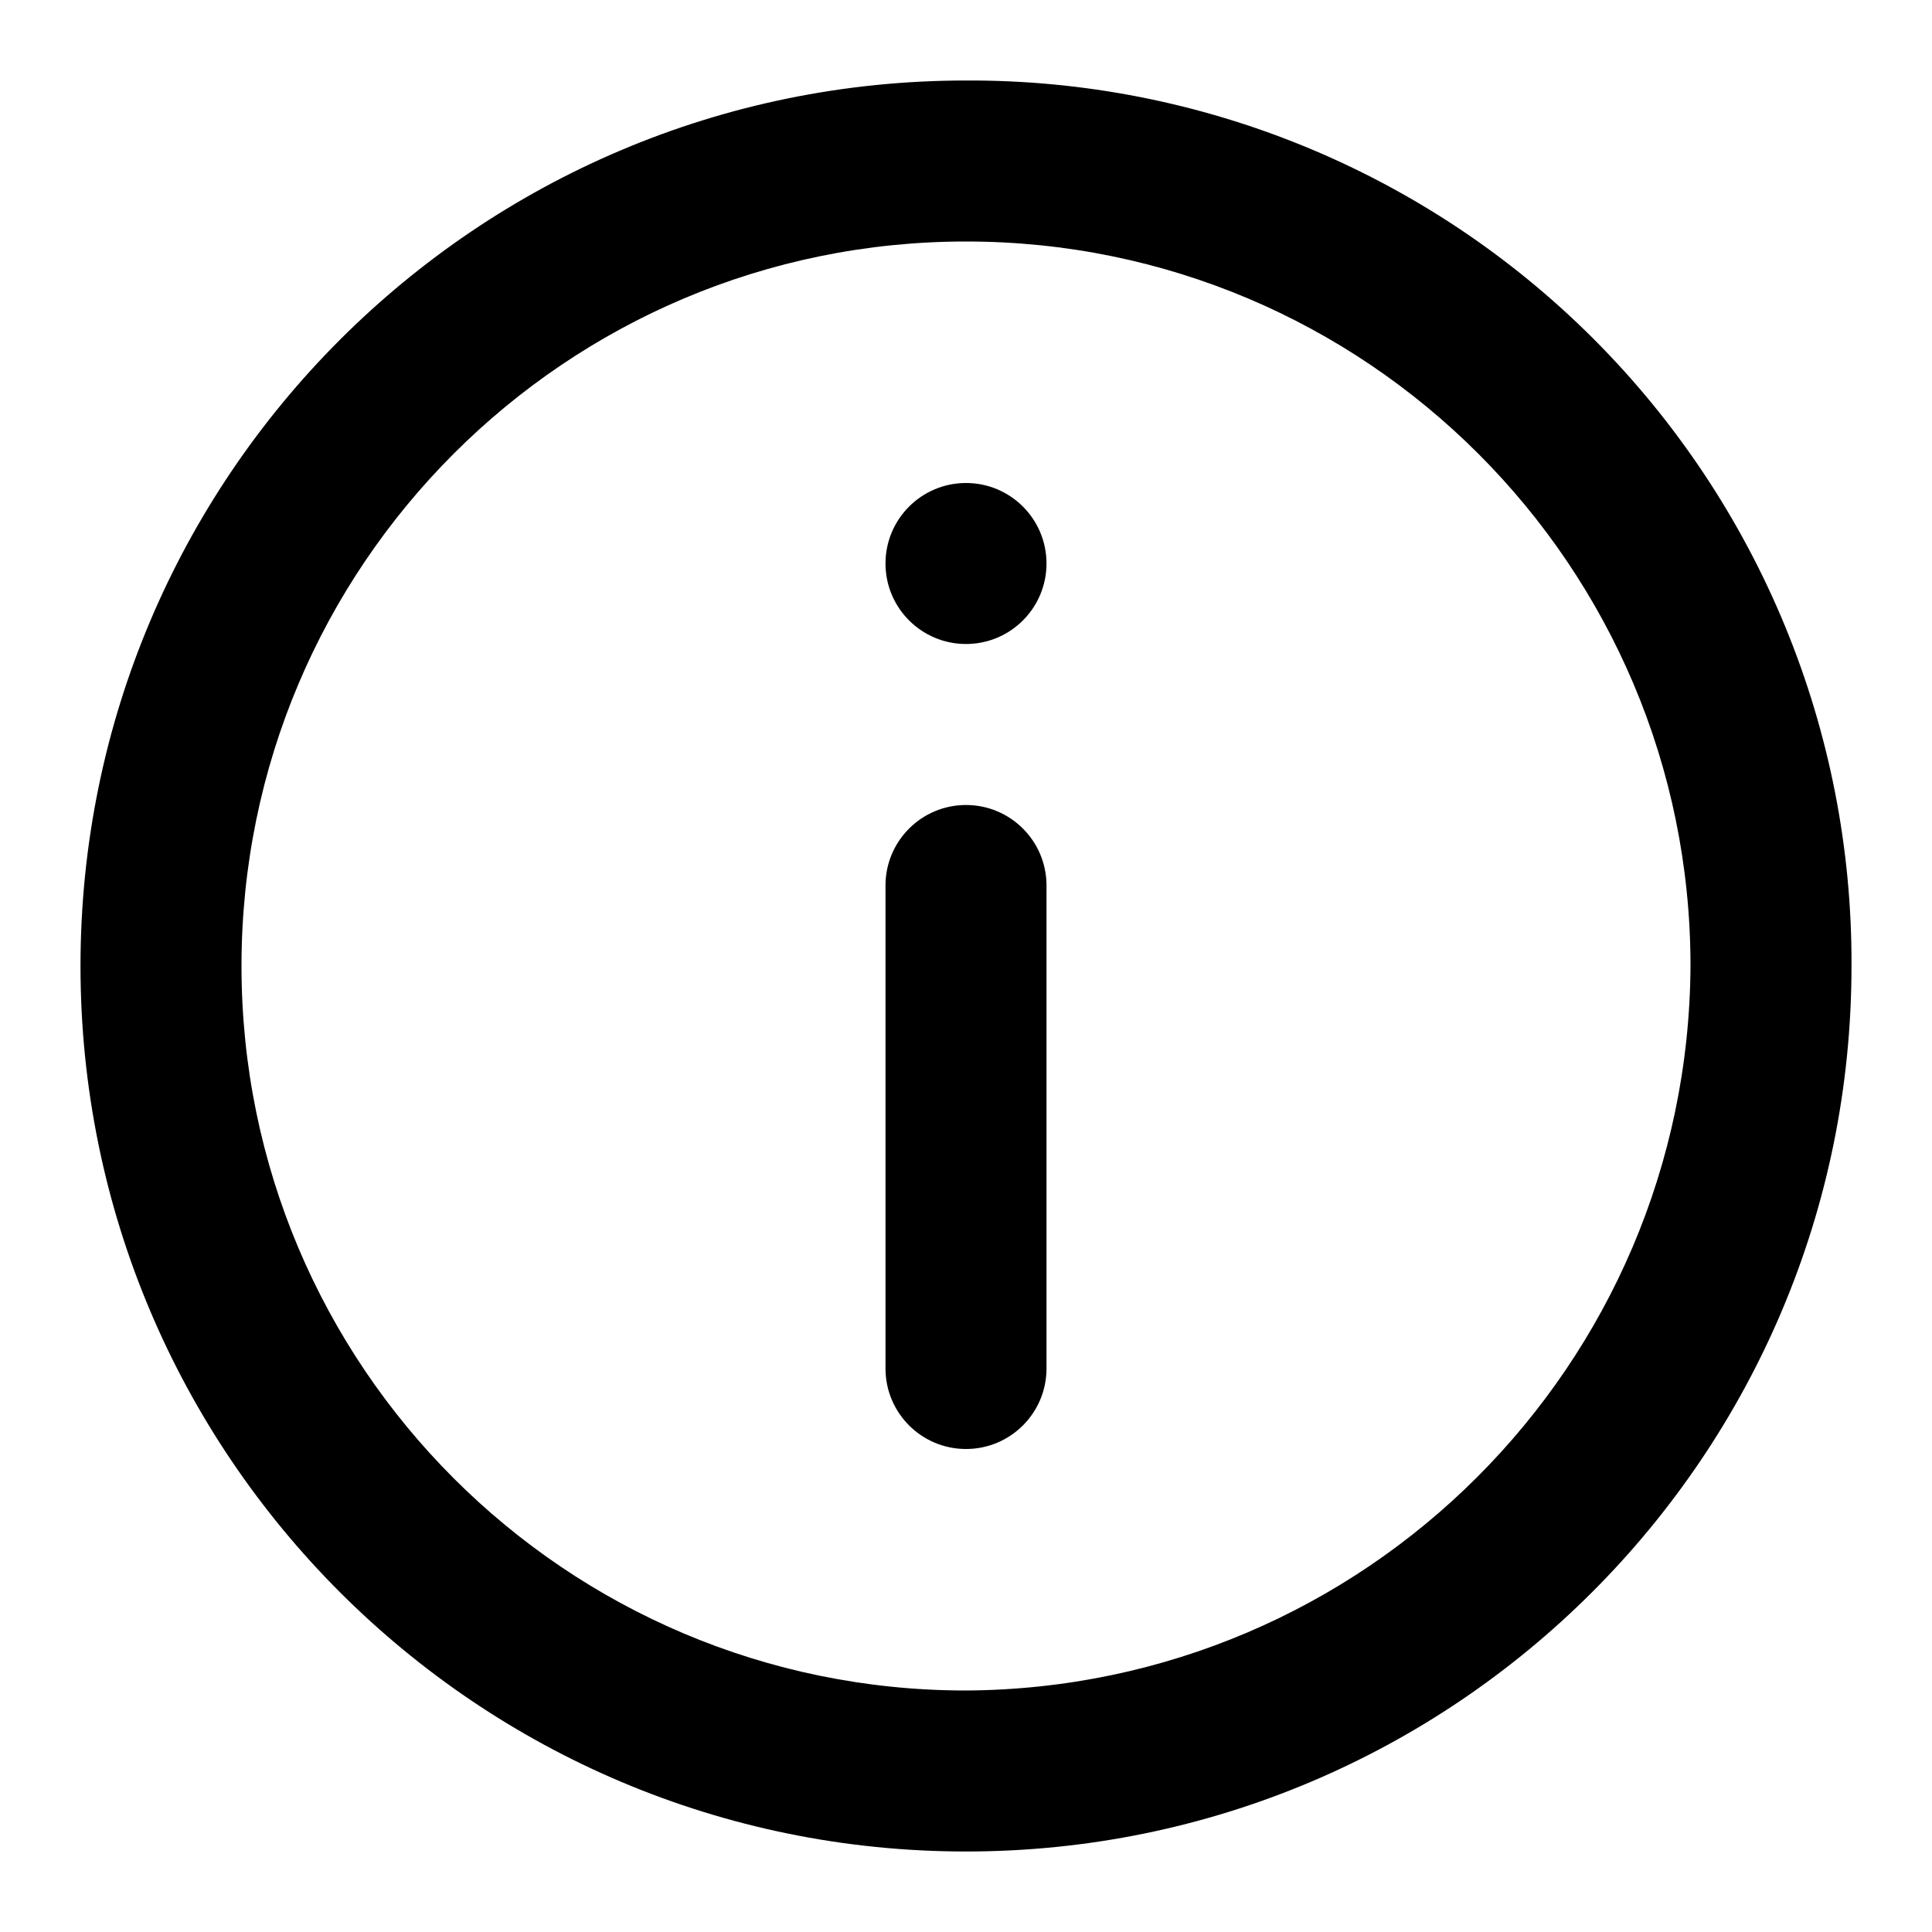
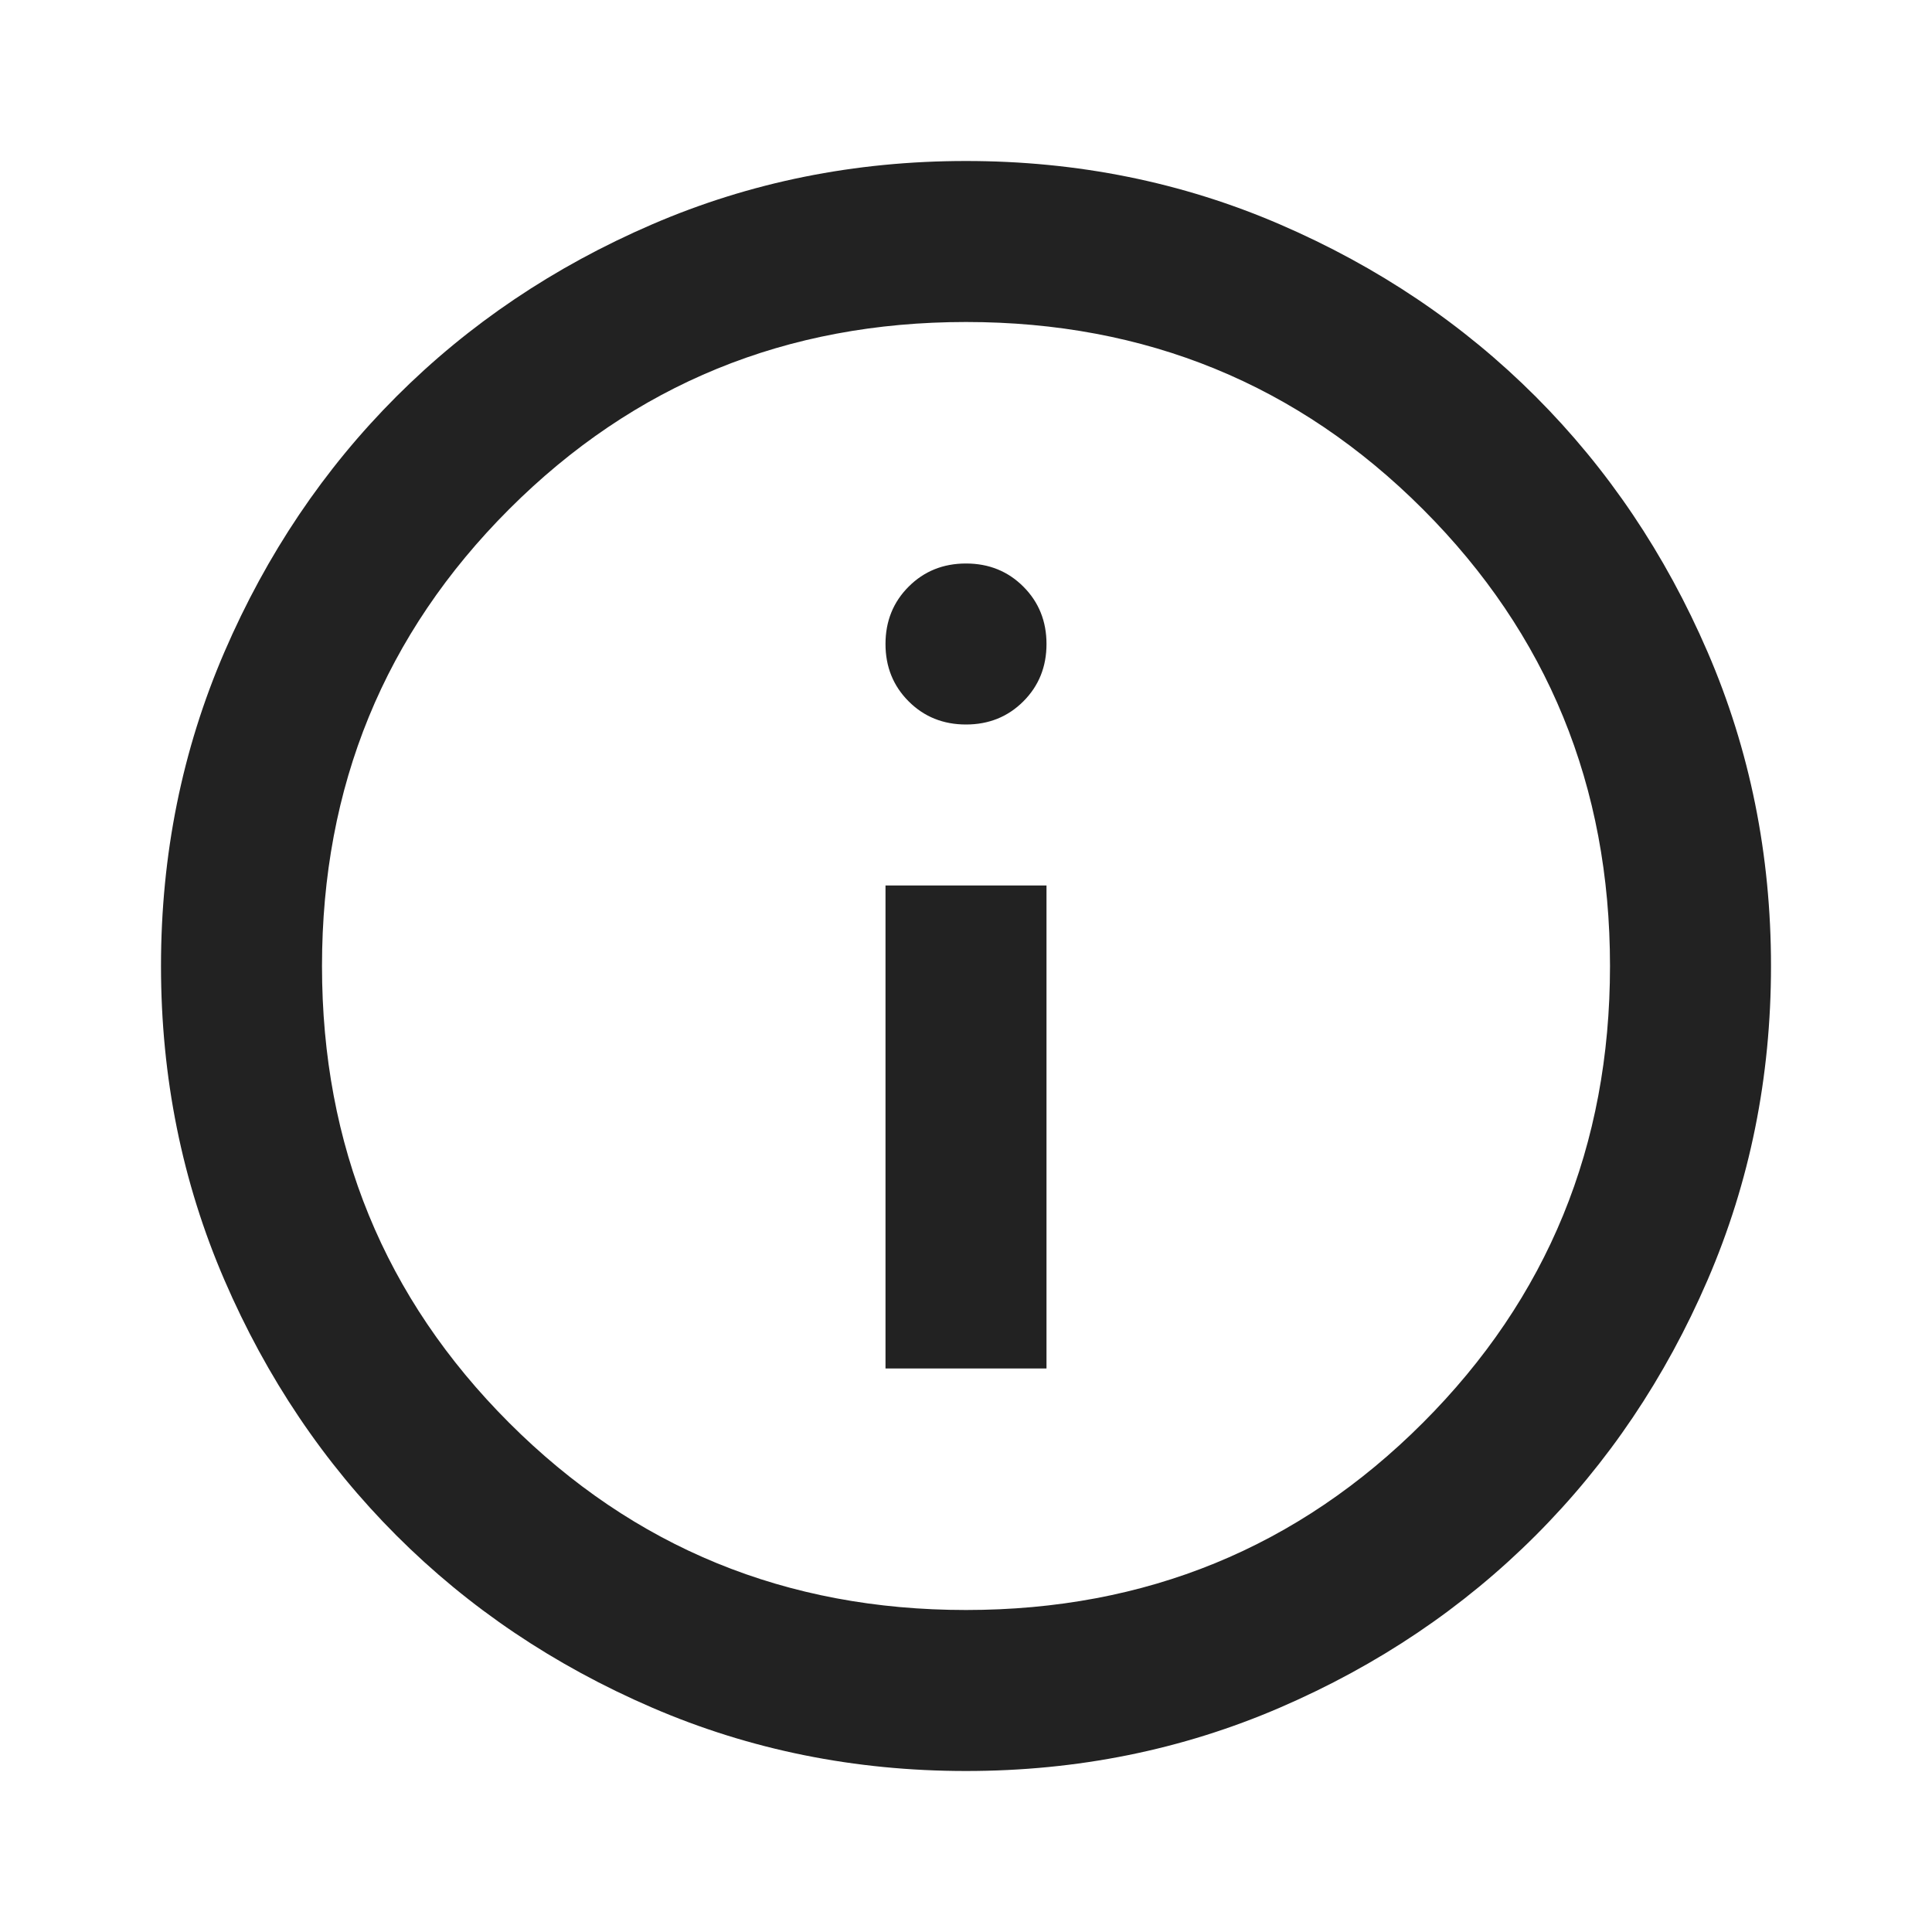
- <svg xmlns="http://www.w3.org/2000/svg" width="64px" height="64px" viewBox="0 0 48 48" fill="#000000">
-   <g id="SVGRepo_bgCarrier" stroke-width="0" />
-   <g id="SVGRepo_tracerCarrier" stroke-linecap="round" stroke-linejoin="round" />
-   <g id="SVGRepo_iconCarrier">
-     <g id="Layer_2" data-name="Layer 2">
-       <g id="invisible_box" data-name="invisible box">
-         <rect width="48" height="48" fill="none" />
-       </g>
-       <g id="icons_Q2" data-name="icons Q2">
-         <path d="M24,2A22,22,0,1,0,46,24,21.9,21.9,0,0,0,24,2Zm0,40A18,18,0,1,1,42,24,18.1,18.1,0,0,1,24,42Z" />
-         <path d="M24,20a2,2,0,0,0-2,2V34a2,2,0,0,0,4,0V22A2,2,0,0,0,24,20Z" />
-         <circle cx="24" cy="14" r="2" />
-       </g>
-     </g>
-   </g>
+ <svg xmlns="http://www.w3.org/2000/svg" height="24px" viewBox="0 -960 960 960" width="24px" fill="#222222">
+   <path d="M440-280h80v-240h-80v240Zm68.5-331.5Q520-623 520-640t-11.5-28.5Q497-680 480-680t-28.5 11.5Q440-657 440-640t11.5 28.5Q463-600 480-600t28.5-11.5ZM480-80q-83 0-156-31.5T197-197q-54-54-85.5-127T80-480q0-83 31.5-156T197-763q54-54 127-85.5T480-880q83 0 156 31.5T763-763q54 54 85.5 127T880-480q0 83-31.5 156T763-197q-54 54-127 85.5T480-80Zm0-80q134 0 227-93t93-227q0-134-93-227t-227-93q-134 0-227 93t-93 227q0 134 93 227t227 93Zm0-320Z" />
</svg>
